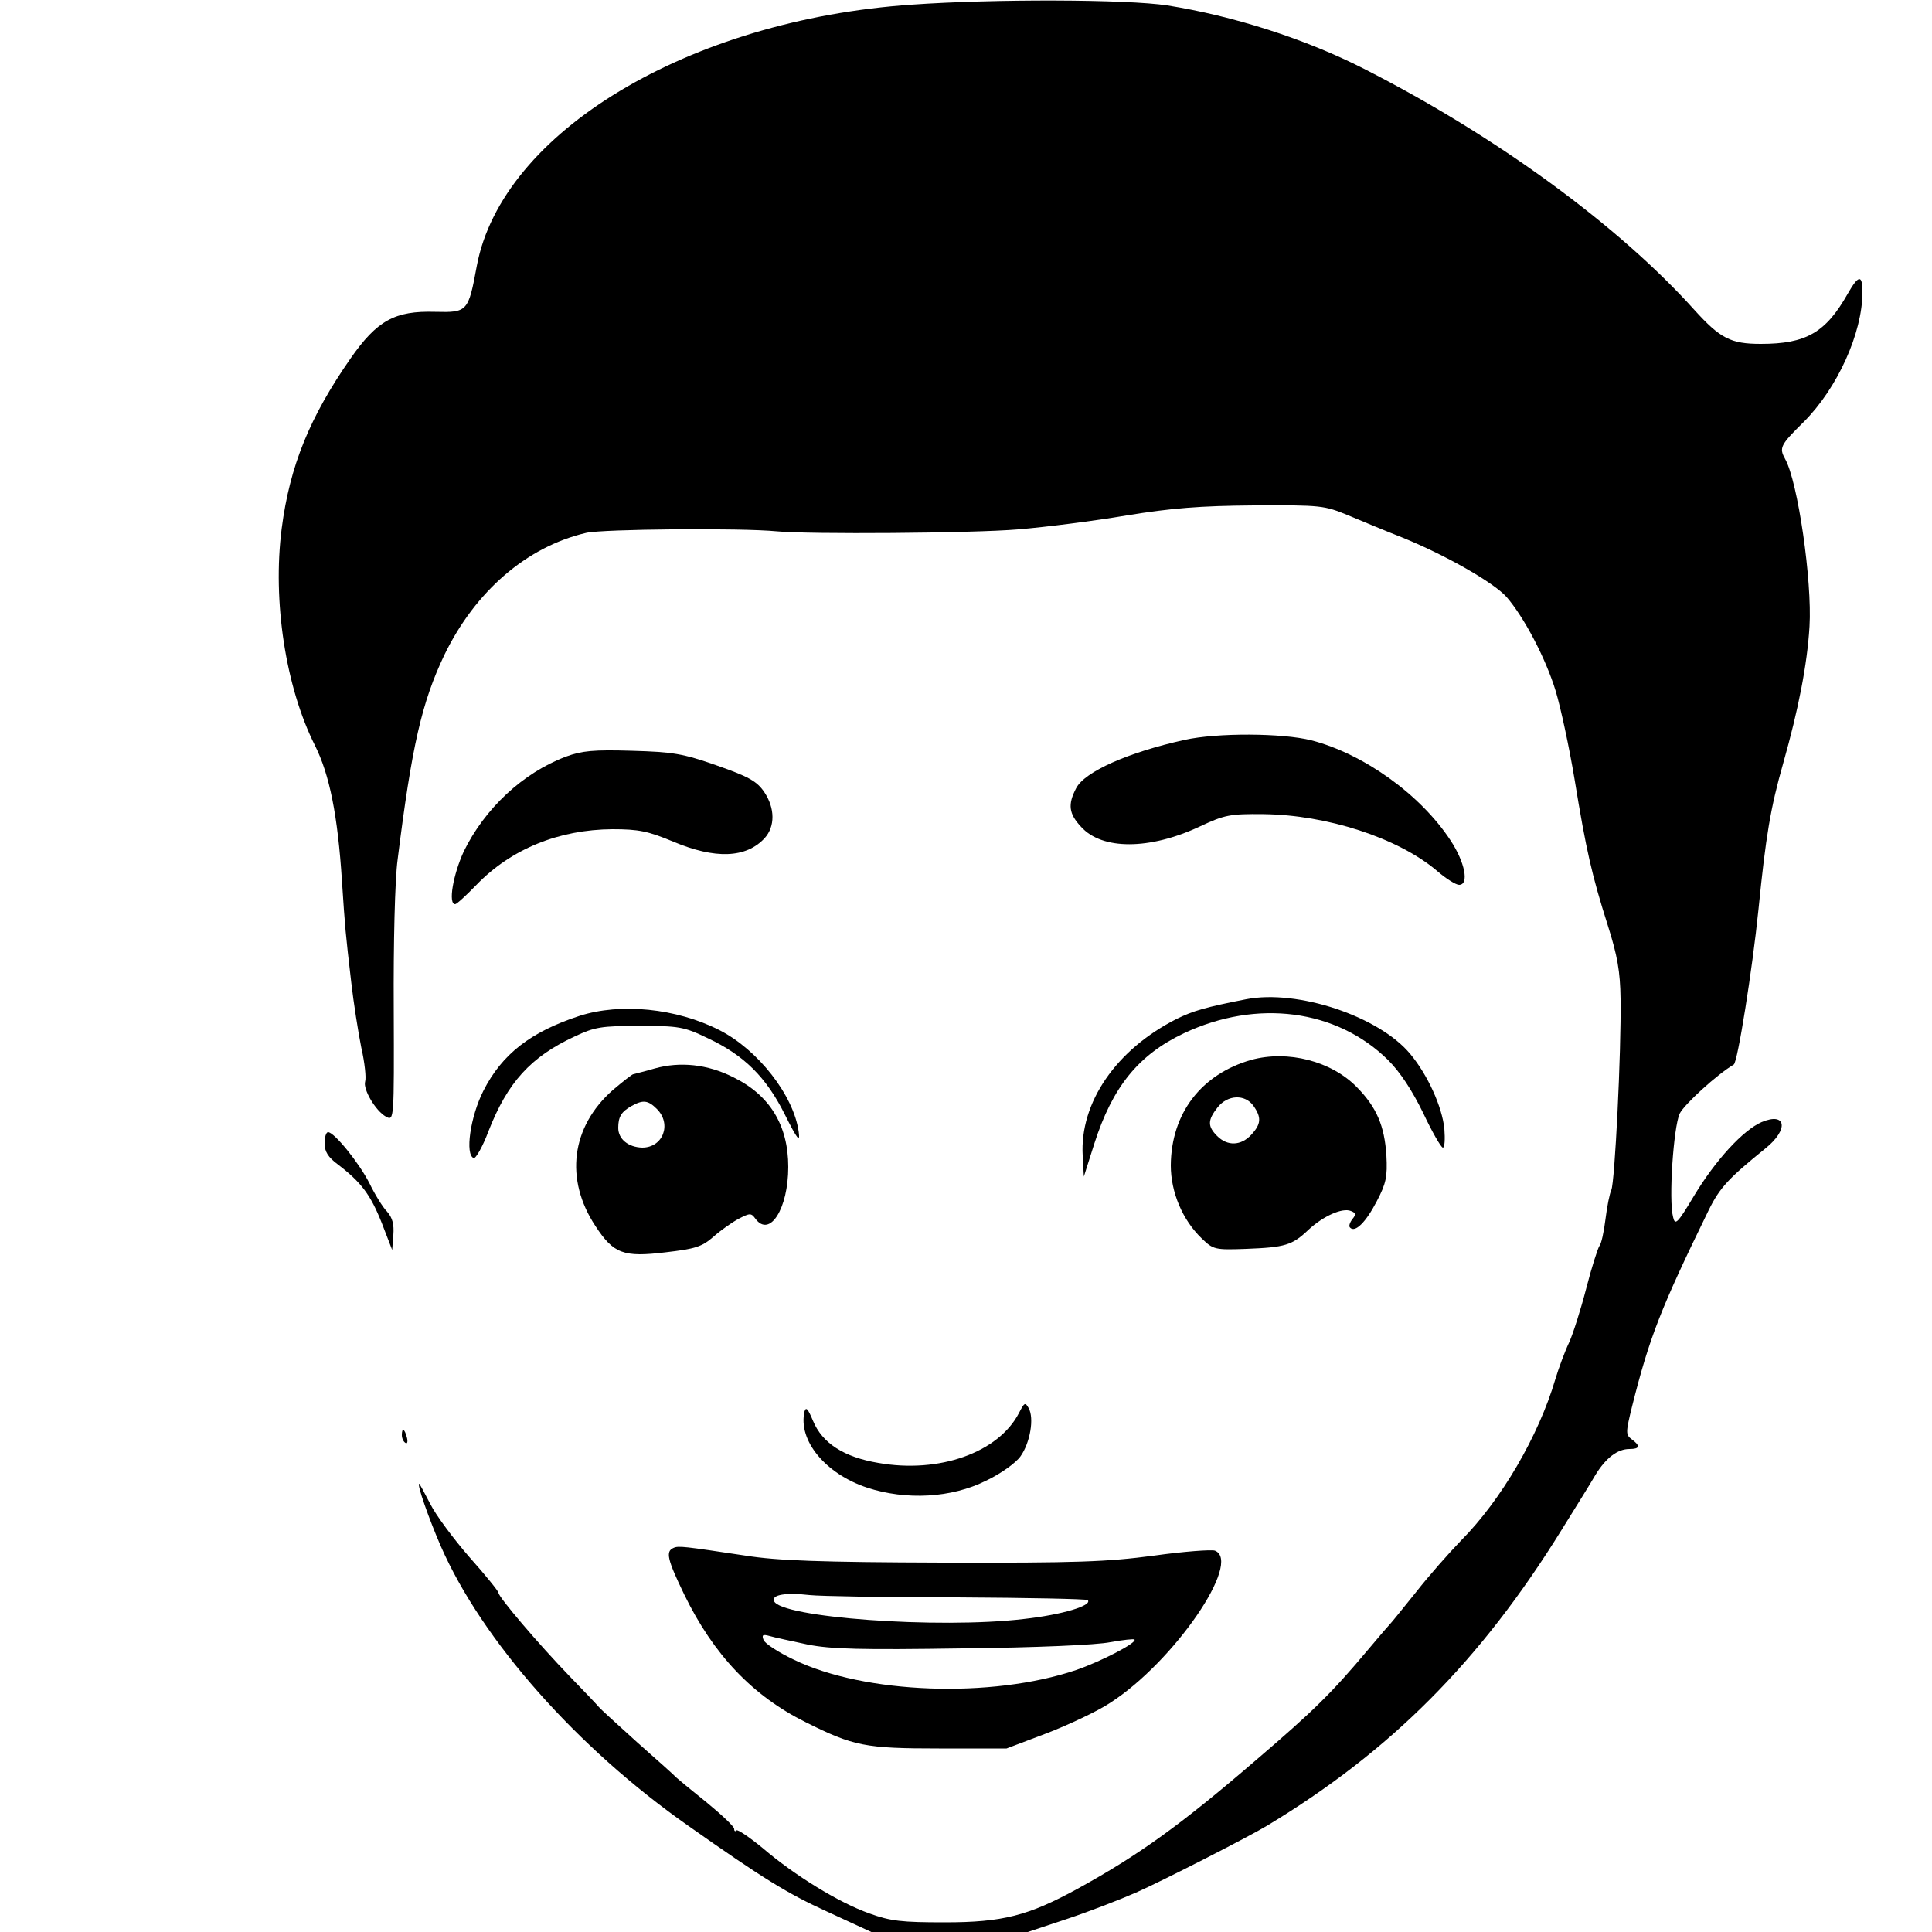
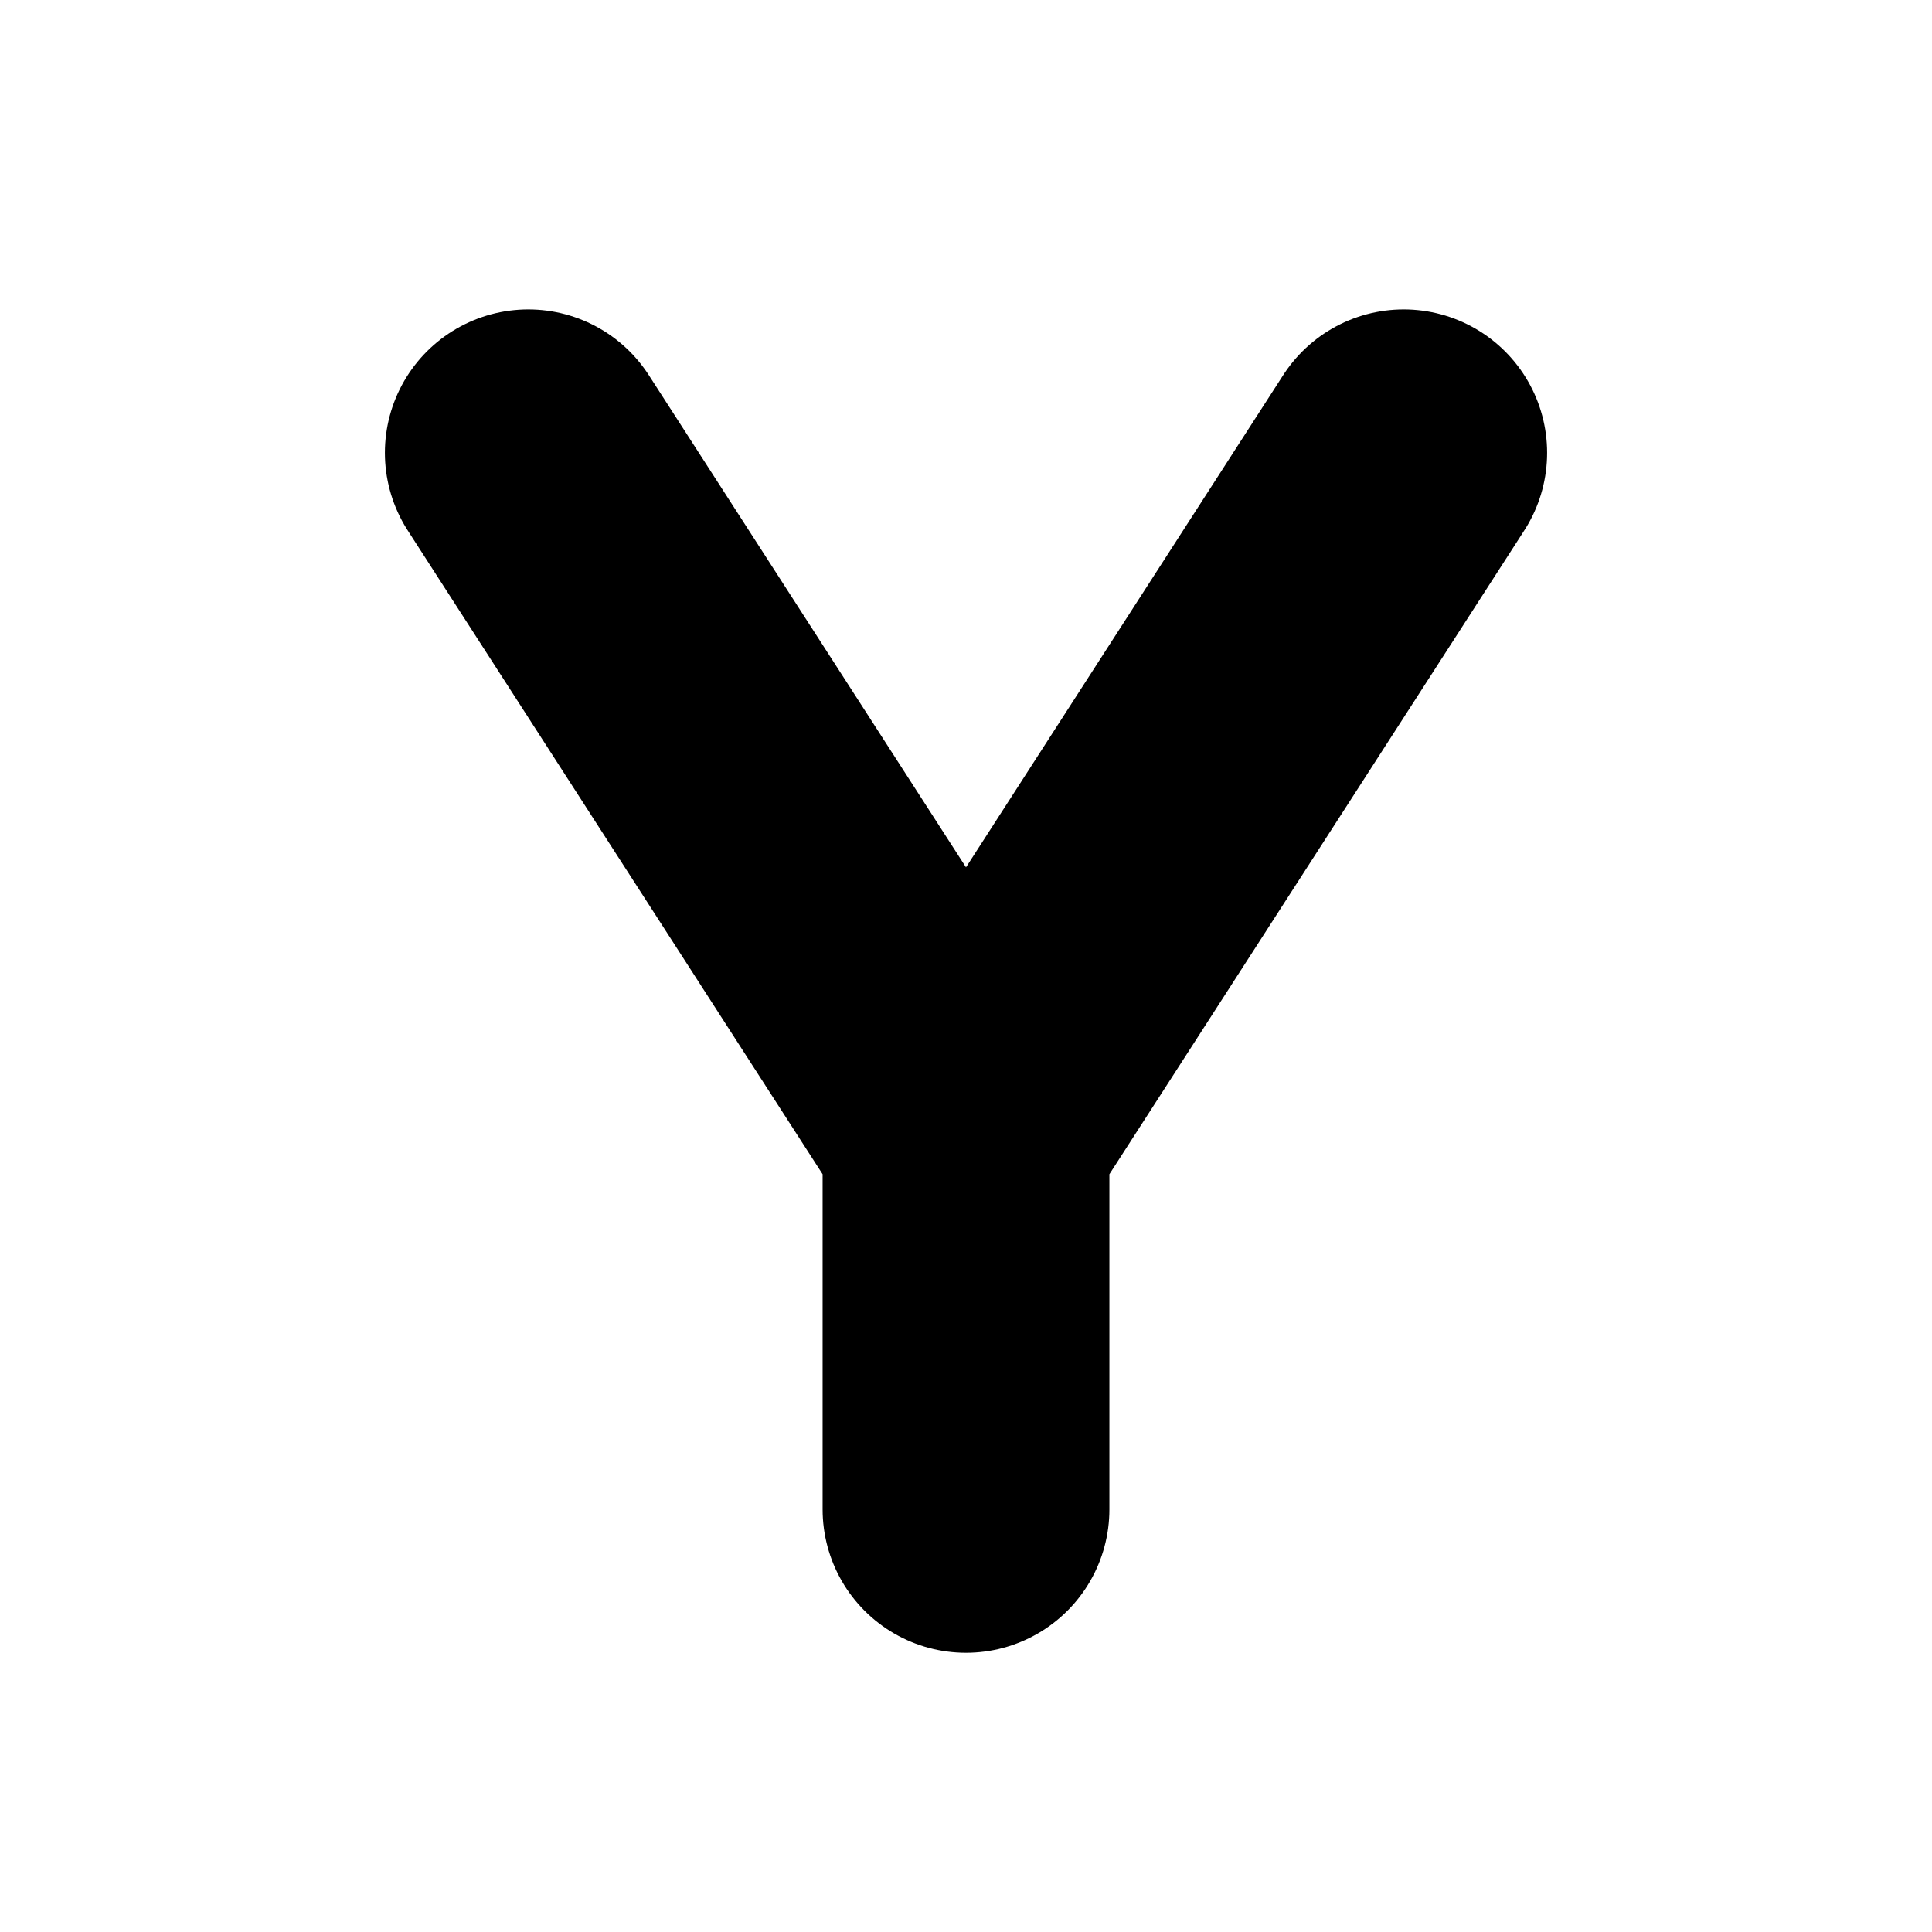
- <svg xmlns="http://www.w3.org/2000/svg" version="1.0" width="500pt" height="500pt" viewBox="0 0 500 500" preserveAspectRatio="xMidYMid meet">
-   <g transform="translate(0,500) scale(0.1,-0.1)" fill="#000000" stroke="none">
-     <path d="M2360 4988 c-577 -39 -1061 -330 -1126 -676 -22 -119 -24 -121 -108 -119 -104 3 -150 -22 -219 -121 -105 -151 -157 -277 -178 -440 -24 -187 10 -410 86 -561 38 -76 59 -181 70 -351 8 -122 9 -133 24 -262 6 -53 18 -129 26 -169 9 -39 13 -79 10 -88 -6 -20 27 -76 54 -91 21 -11 21 -10 20 282 -1 166 3 332 10 383 37 297 63 408 121 530 80 165 213 280 367 316 44 10 400 13 493 4 84 -8 507 -5 625 5 72 6 198 22 280 36 116 19 191 25 330 26 175 1 182 0 245 -26 36 -15 98 -41 139 -57 111 -45 236 -116 270 -154 45 -52 101 -158 127 -243 13 -43 35 -145 49 -229 30 -184 45 -249 86 -378 25 -79 32 -119 33 -190 2 -138 -15 -477 -24 -495 -4 -8 -11 -42 -15 -75 -4 -33 -11 -65 -16 -70 -4 -6 -20 -55 -34 -110 -14 -54 -34 -117 -44 -139 -11 -23 -27 -66 -36 -96 -43 -146 -140 -312 -243 -416 -32 -33 -85 -93 -117 -134 -33 -41 -62 -77 -65 -80 -3 -3 -30 -34 -60 -70 -94 -112 -141 -158 -287 -283 -195 -168 -304 -247 -464 -335 -128 -70 -194 -87 -344 -87 -111 0 -140 3 -195 23 -79 28 -193 98 -276 169 -34 28 -65 49 -68 46 -3 -4 -6 -2 -6 4 0 6 -33 37 -72 69 -40 32 -75 61 -78 64 -3 4 -48 44 -100 90 -52 47 -97 88 -100 92 -3 4 -37 40 -76 80 -81 84 -184 205 -184 216 0 4 -34 46 -75 92 -41 47 -87 109 -101 137 -15 29 -28 53 -29 53 -7 0 26 -93 56 -162 107 -244 353 -522 640 -723 193 -136 256 -175 359 -222 l115 -53 202 0 203 0 102 34 c57 19 137 50 178 68 66 29 293 145 339 173 320 193 552 426 762 765 36 58 76 122 88 143 27 44 57 67 88 67 27 0 29 8 6 25 -16 12 -16 17 1 86 45 179 74 253 198 507 29 59 52 83 147 160 61 49 54 95 -10 68 -48 -21 -119 -98 -175 -191 -43 -72 -49 -77 -54 -55 -12 44 1 233 17 268 12 24 96 101 140 127 10 6 48 245 64 402 19 190 31 262 64 378 39 138 62 254 68 354 7 117 -30 374 -63 433 -16 29 -13 36 48 96 87 87 152 230 152 336 0 46 -10 45 -38 -4 -57 -101 -108 -130 -225 -130 -78 0 -105 14 -172 88 -196 218 -513 450 -855 624 -153 78 -339 137 -509 164 -105 16 -449 17 -661 2z" />
-     <path d="M3065 3085 c-145 -32 -258 -82 -280 -125 -22 -42 -19 -66 13 -100 54 -60 177 -60 307 1 64 30 78 33 165 32 164 -2 347 -61 448 -146 24 -21 50 -37 58 -37 27 0 15 59 -22 115 -78 119 -225 224 -360 259 -75 19 -244 20 -329 1z" />
-     <path d="M1465 3042 c-112 -42 -211 -135 -265 -246 -27 -59 -41 -136 -22 -136 4 0 29 23 55 50 90 93 213 143 352 144 68 0 92 -5 157 -32 109 -46 189 -43 237 9 27 30 27 77 -1 119 -19 28 -40 40 -123 69 -88 31 -114 35 -220 38 -99 3 -129 0 -170 -15z" />
-     <path d="M3225 2414 c-107 -21 -137 -30 -180 -51 -156 -79 -251 -216 -243 -354 l3 -54 27 85 c47 147 114 230 232 286 189 89 395 62 528 -69 32 -32 62 -78 91 -137 23 -49 46 -89 51 -90 5 0 6 22 4 49 -6 57 -43 139 -88 193 -81 98 -292 168 -425 142z" />
-     <path d="M1500 2371 c-126 -41 -201 -99 -249 -194 -34 -67 -48 -166 -25 -174 5 -2 23 29 38 69 49 126 109 193 224 246 51 24 68 27 167 27 102 0 115 -2 177 -32 94 -44 151 -101 199 -197 33 -66 40 -74 36 -45 -13 94 -105 212 -205 263 -112 57 -256 71 -362 37z" />
-     <path d="M3238 2257 c-129 -37 -207 -138 -208 -273 0 -69 30 -141 80 -189 30 -29 34 -30 116 -27 100 4 118 9 161 50 38 35 87 57 109 48 13 -5 14 -9 4 -21 -7 -9 -10 -19 -6 -22 13 -14 41 14 69 68 24 46 28 63 25 119 -5 76 -25 124 -76 176 -66 68 -179 97 -274 71z m6 -119 c21 -30 20 -47 -6 -75 -26 -28 -61 -30 -88 -3 -25 25 -25 41 1 74 26 33 71 35 93 4z" />
-     <path d="M1695 2235 c-27 -8 -53 -14 -56 -15 -3 0 -27 -19 -53 -41 -108 -95 -125 -231 -45 -352 47 -72 73 -81 181 -68 77 9 94 14 124 40 19 17 49 38 66 47 29 15 32 15 43 0 37 -50 85 26 85 134 0 108 -48 186 -142 232 -67 34 -138 41 -203 23z m5 -105 c39 -39 16 -100 -38 -100 -36 1 -62 22 -62 51 0 29 8 42 35 57 29 16 42 15 65 -8z" />
-     <path d="M840 2041 c0 -21 9 -36 35 -55 60 -46 84 -78 113 -151 l27 -70 3 39 c2 27 -2 44 -16 60 -11 11 -32 45 -46 74 -27 53 -91 132 -107 132 -5 0 -9 -13 -9 -29z" />
-     <path d="M2637 1343 c-53 -102 -206 -157 -364 -129 -89 15 -145 51 -169 109 -13 31 -18 37 -22 24 -17 -75 54 -161 162 -197 101 -33 218 -27 308 18 38 18 77 46 89 63 25 35 36 99 21 125 -9 16 -11 14 -25 -13z" />
-     <path d="M1040 1286 c0 -8 4 -17 9 -20 5 -4 7 3 4 14 -6 23 -13 26 -13 6z" />
-     <path d="M1743 994 c-21 -9 -16 -30 28 -121 76 -156 177 -262 314 -330 124 -62 154 -68 345 -68 l175 0 103 39 c57 22 132 57 165 79 165 106 343 366 271 394 -9 3 -80 -2 -158 -13 -121 -16 -198 -19 -546 -18 -316 1 -428 5 -510 18 -160 24 -174 26 -187 20z m734 -128 c182 -1 334 -4 338 -7 13 -14 -66 -38 -166 -49 -221 -26 -632 4 -646 47 -6 16 32 22 92 15 28 -3 199 -6 382 -6z m-387 -122 c60 -12 139 -14 400 -10 192 2 349 9 383 16 33 6 61 9 63 7 8 -8 -87 -57 -151 -79 -219 -74 -548 -62 -731 27 -40 19 -75 42 -78 51 -5 13 -2 15 16 10 13 -4 57 -13 98 -22z" />
-   </g>
+ <svg xmlns="http://www.w3.org/2000/svg" viewBox="0 0 512 512">
+   <path fill="none" stroke="#000000" stroke-width="76" stroke-linecap="round" stroke-linejoin="round" d="M140 120 L256 300 L372 120 M256 300 L256 400" />
</svg>
